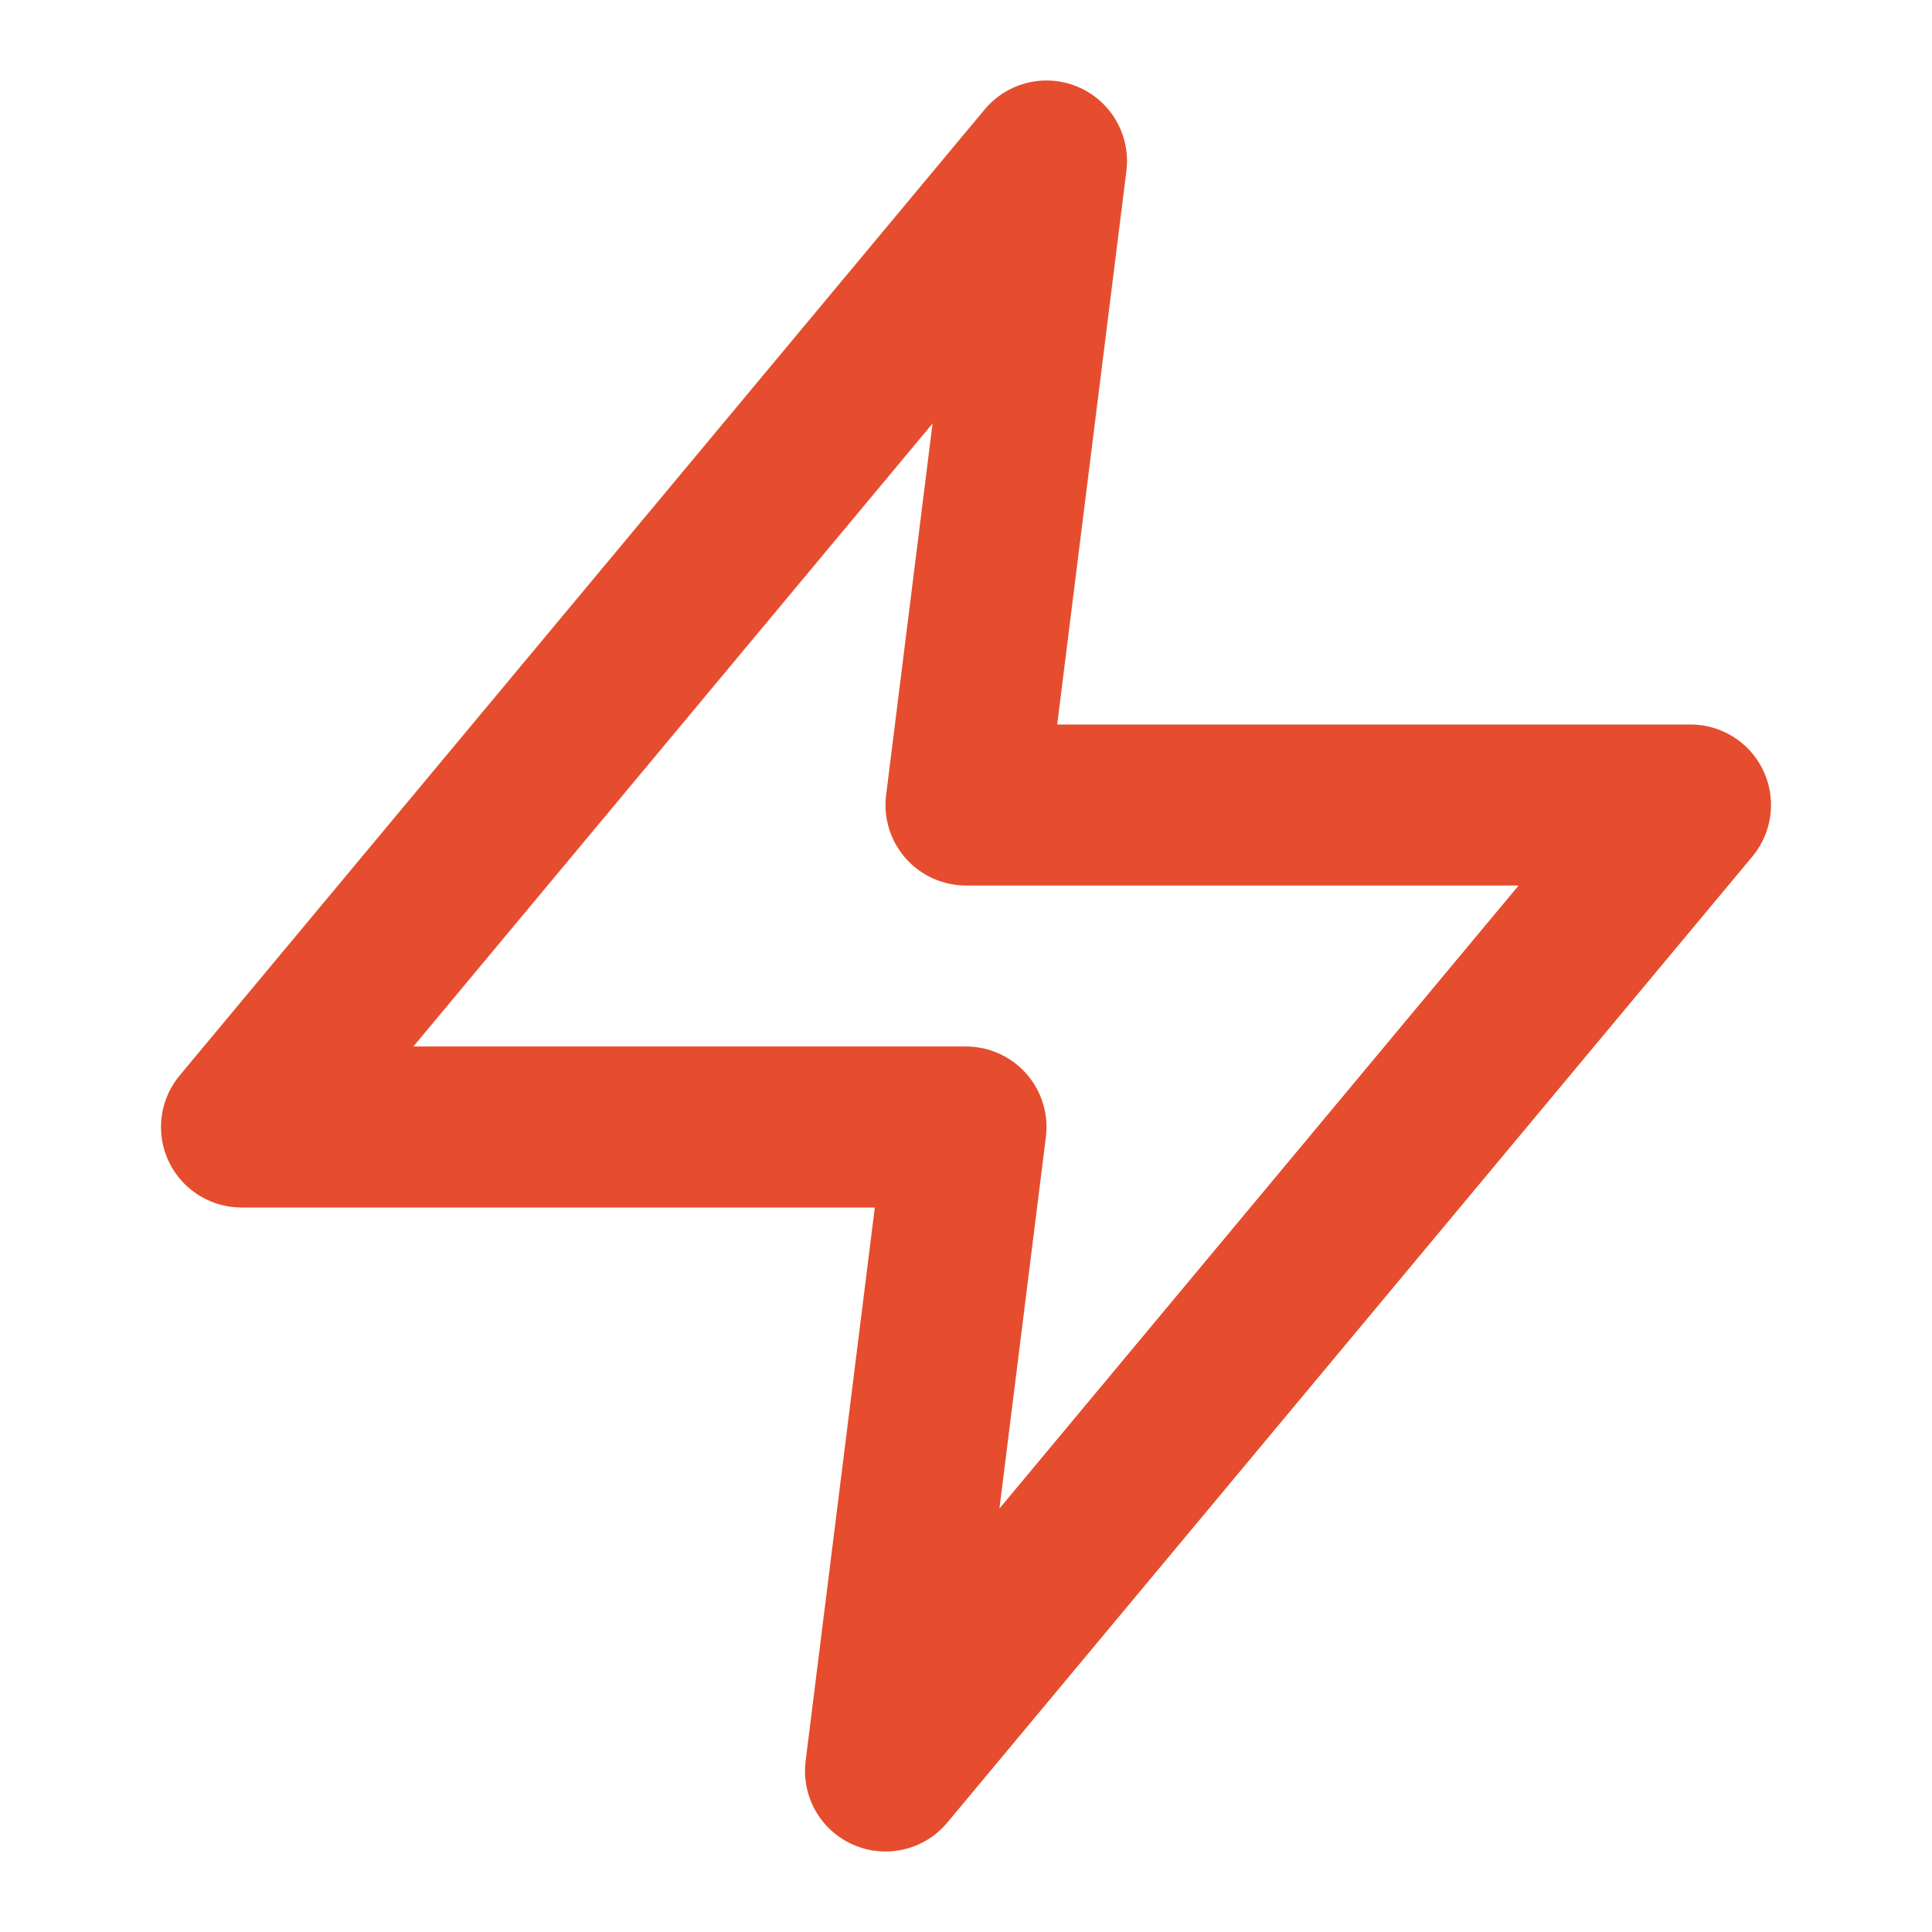
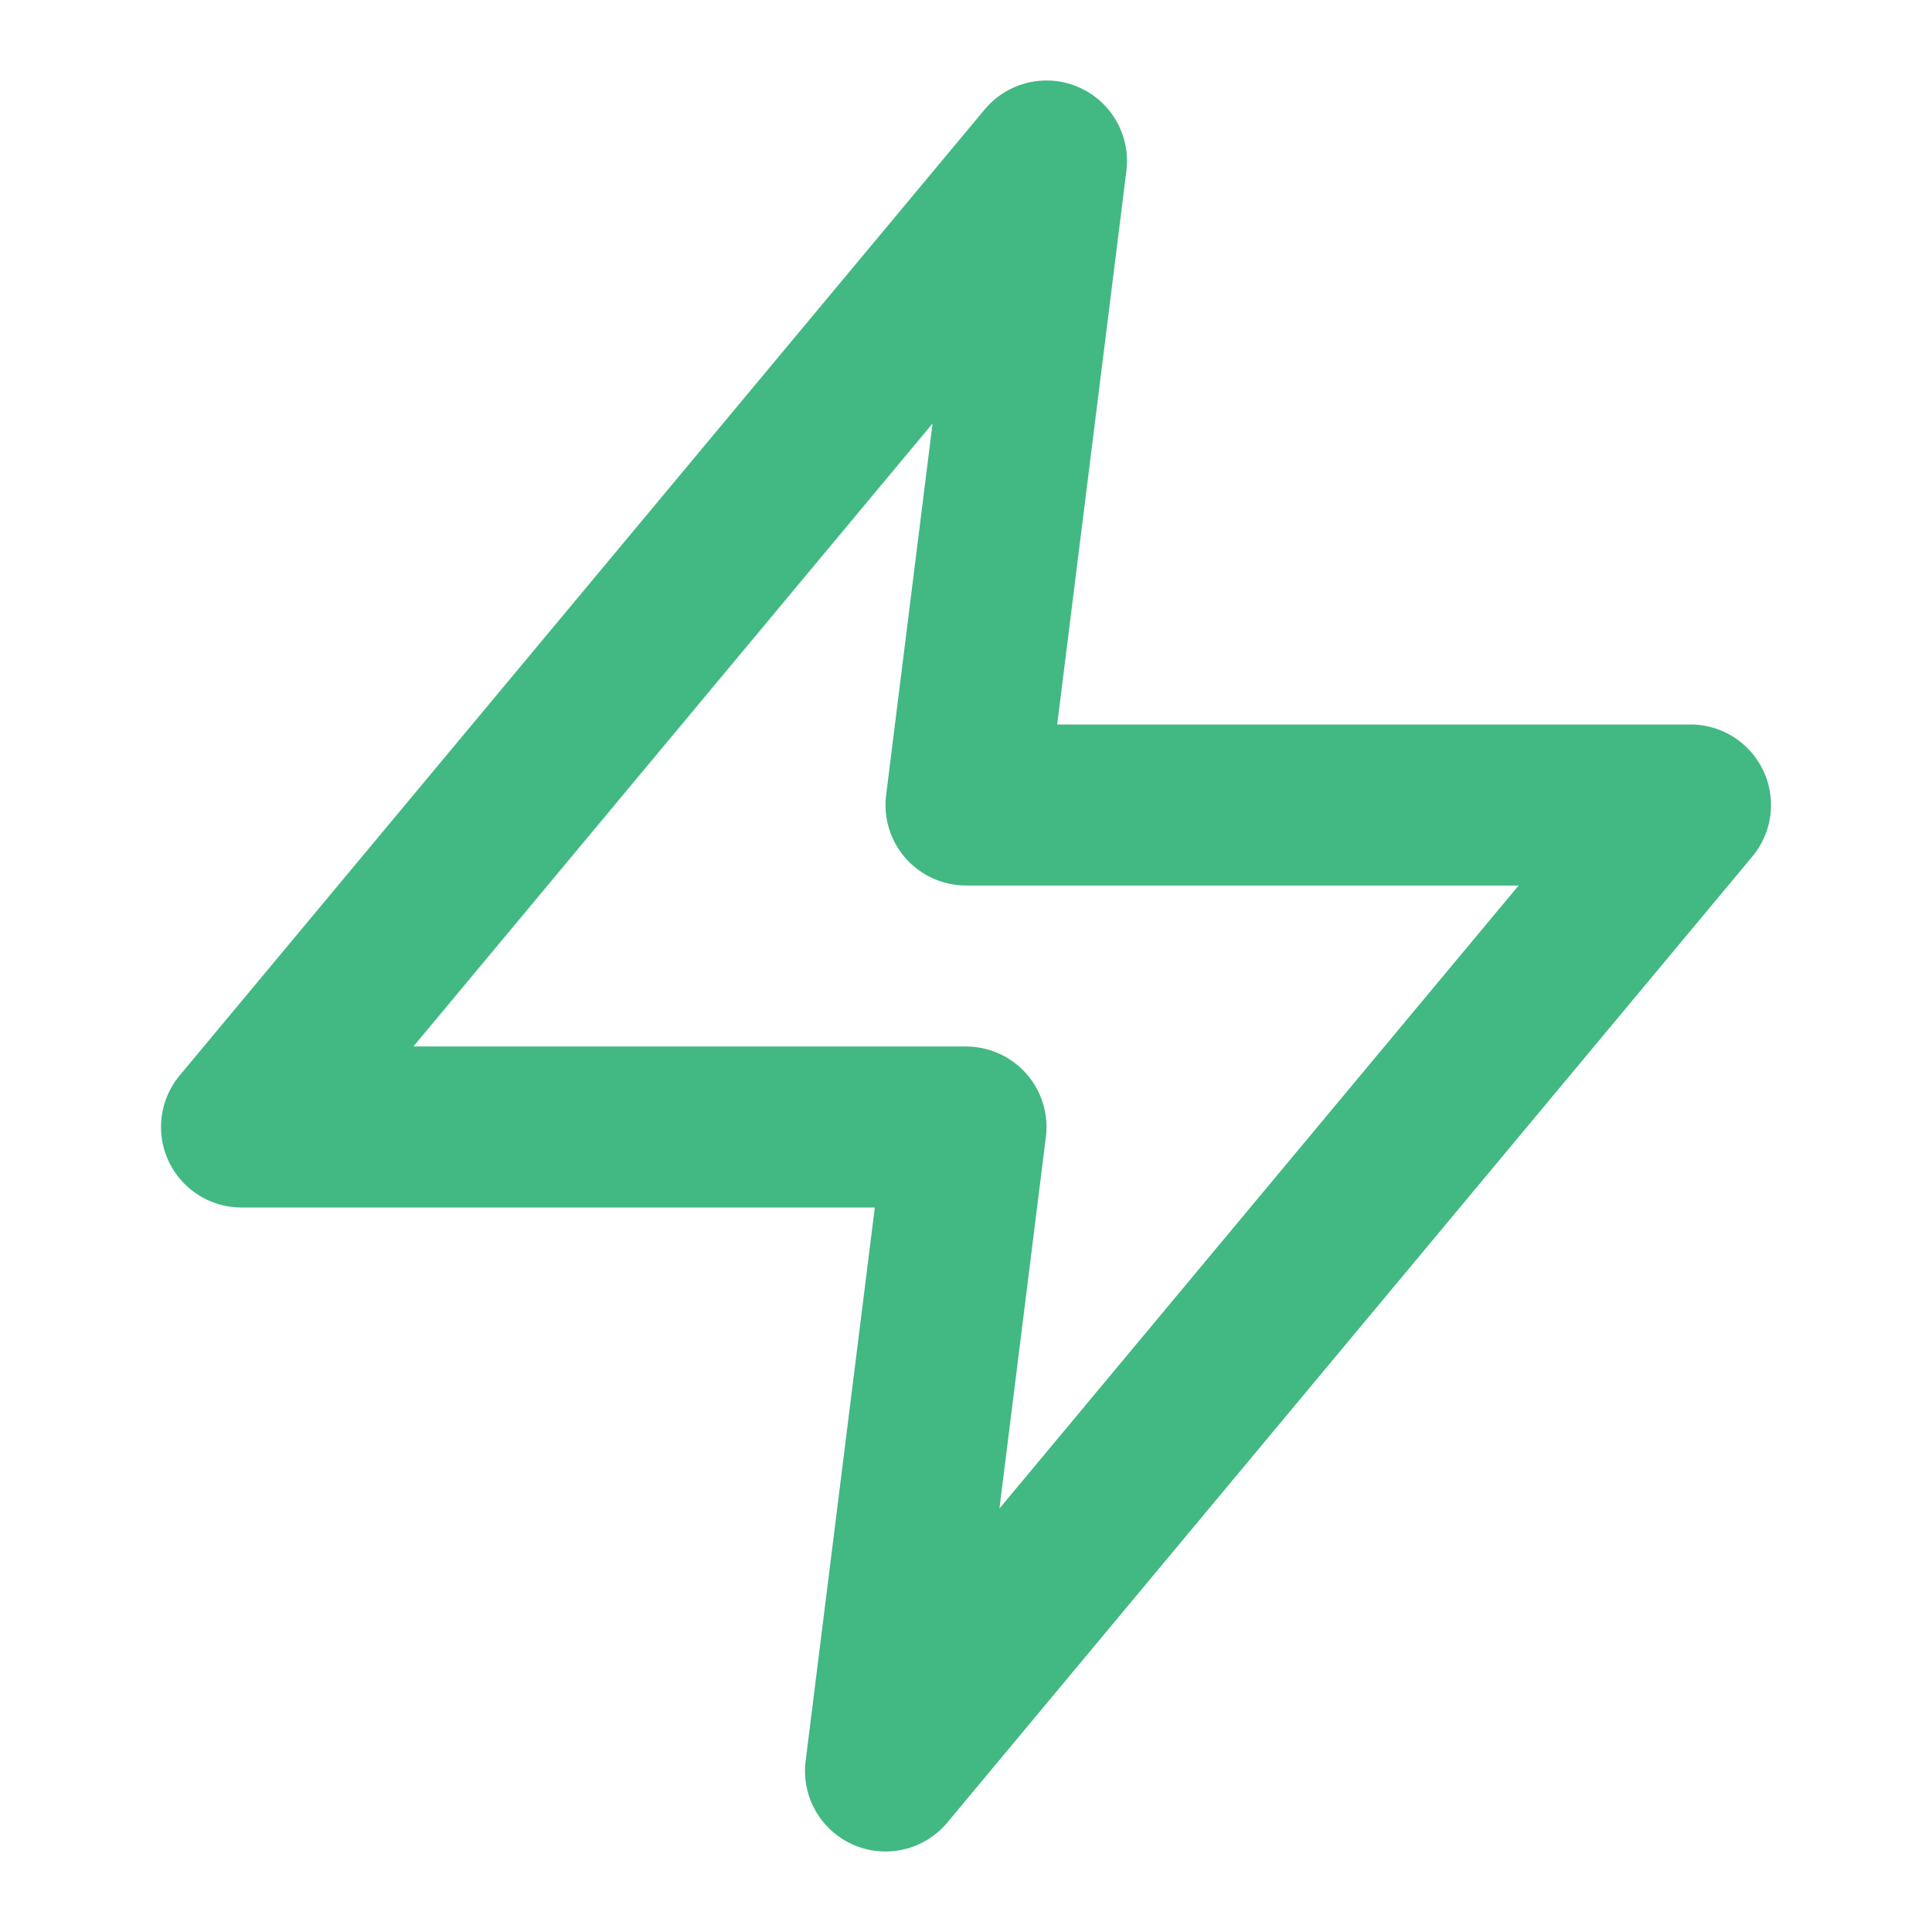
- <svg xmlns="http://www.w3.org/2000/svg" width="14" height="14" viewBox="0 0 24 24" fill="none" stroke="#e54d2e" stroke-width="2" stroke-linecap="round" stroke-linejoin="round">
+ <svg xmlns="http://www.w3.org/2000/svg" width="14" height="14" viewBox="0 0 24 24" fill="none" stroke="#42b883" stroke-width="2" stroke-linecap="round" stroke-linejoin="round">
  <polygon points="13 2 3 14 12 14 11 22 21 10 12 10 13 2" />
</svg>
